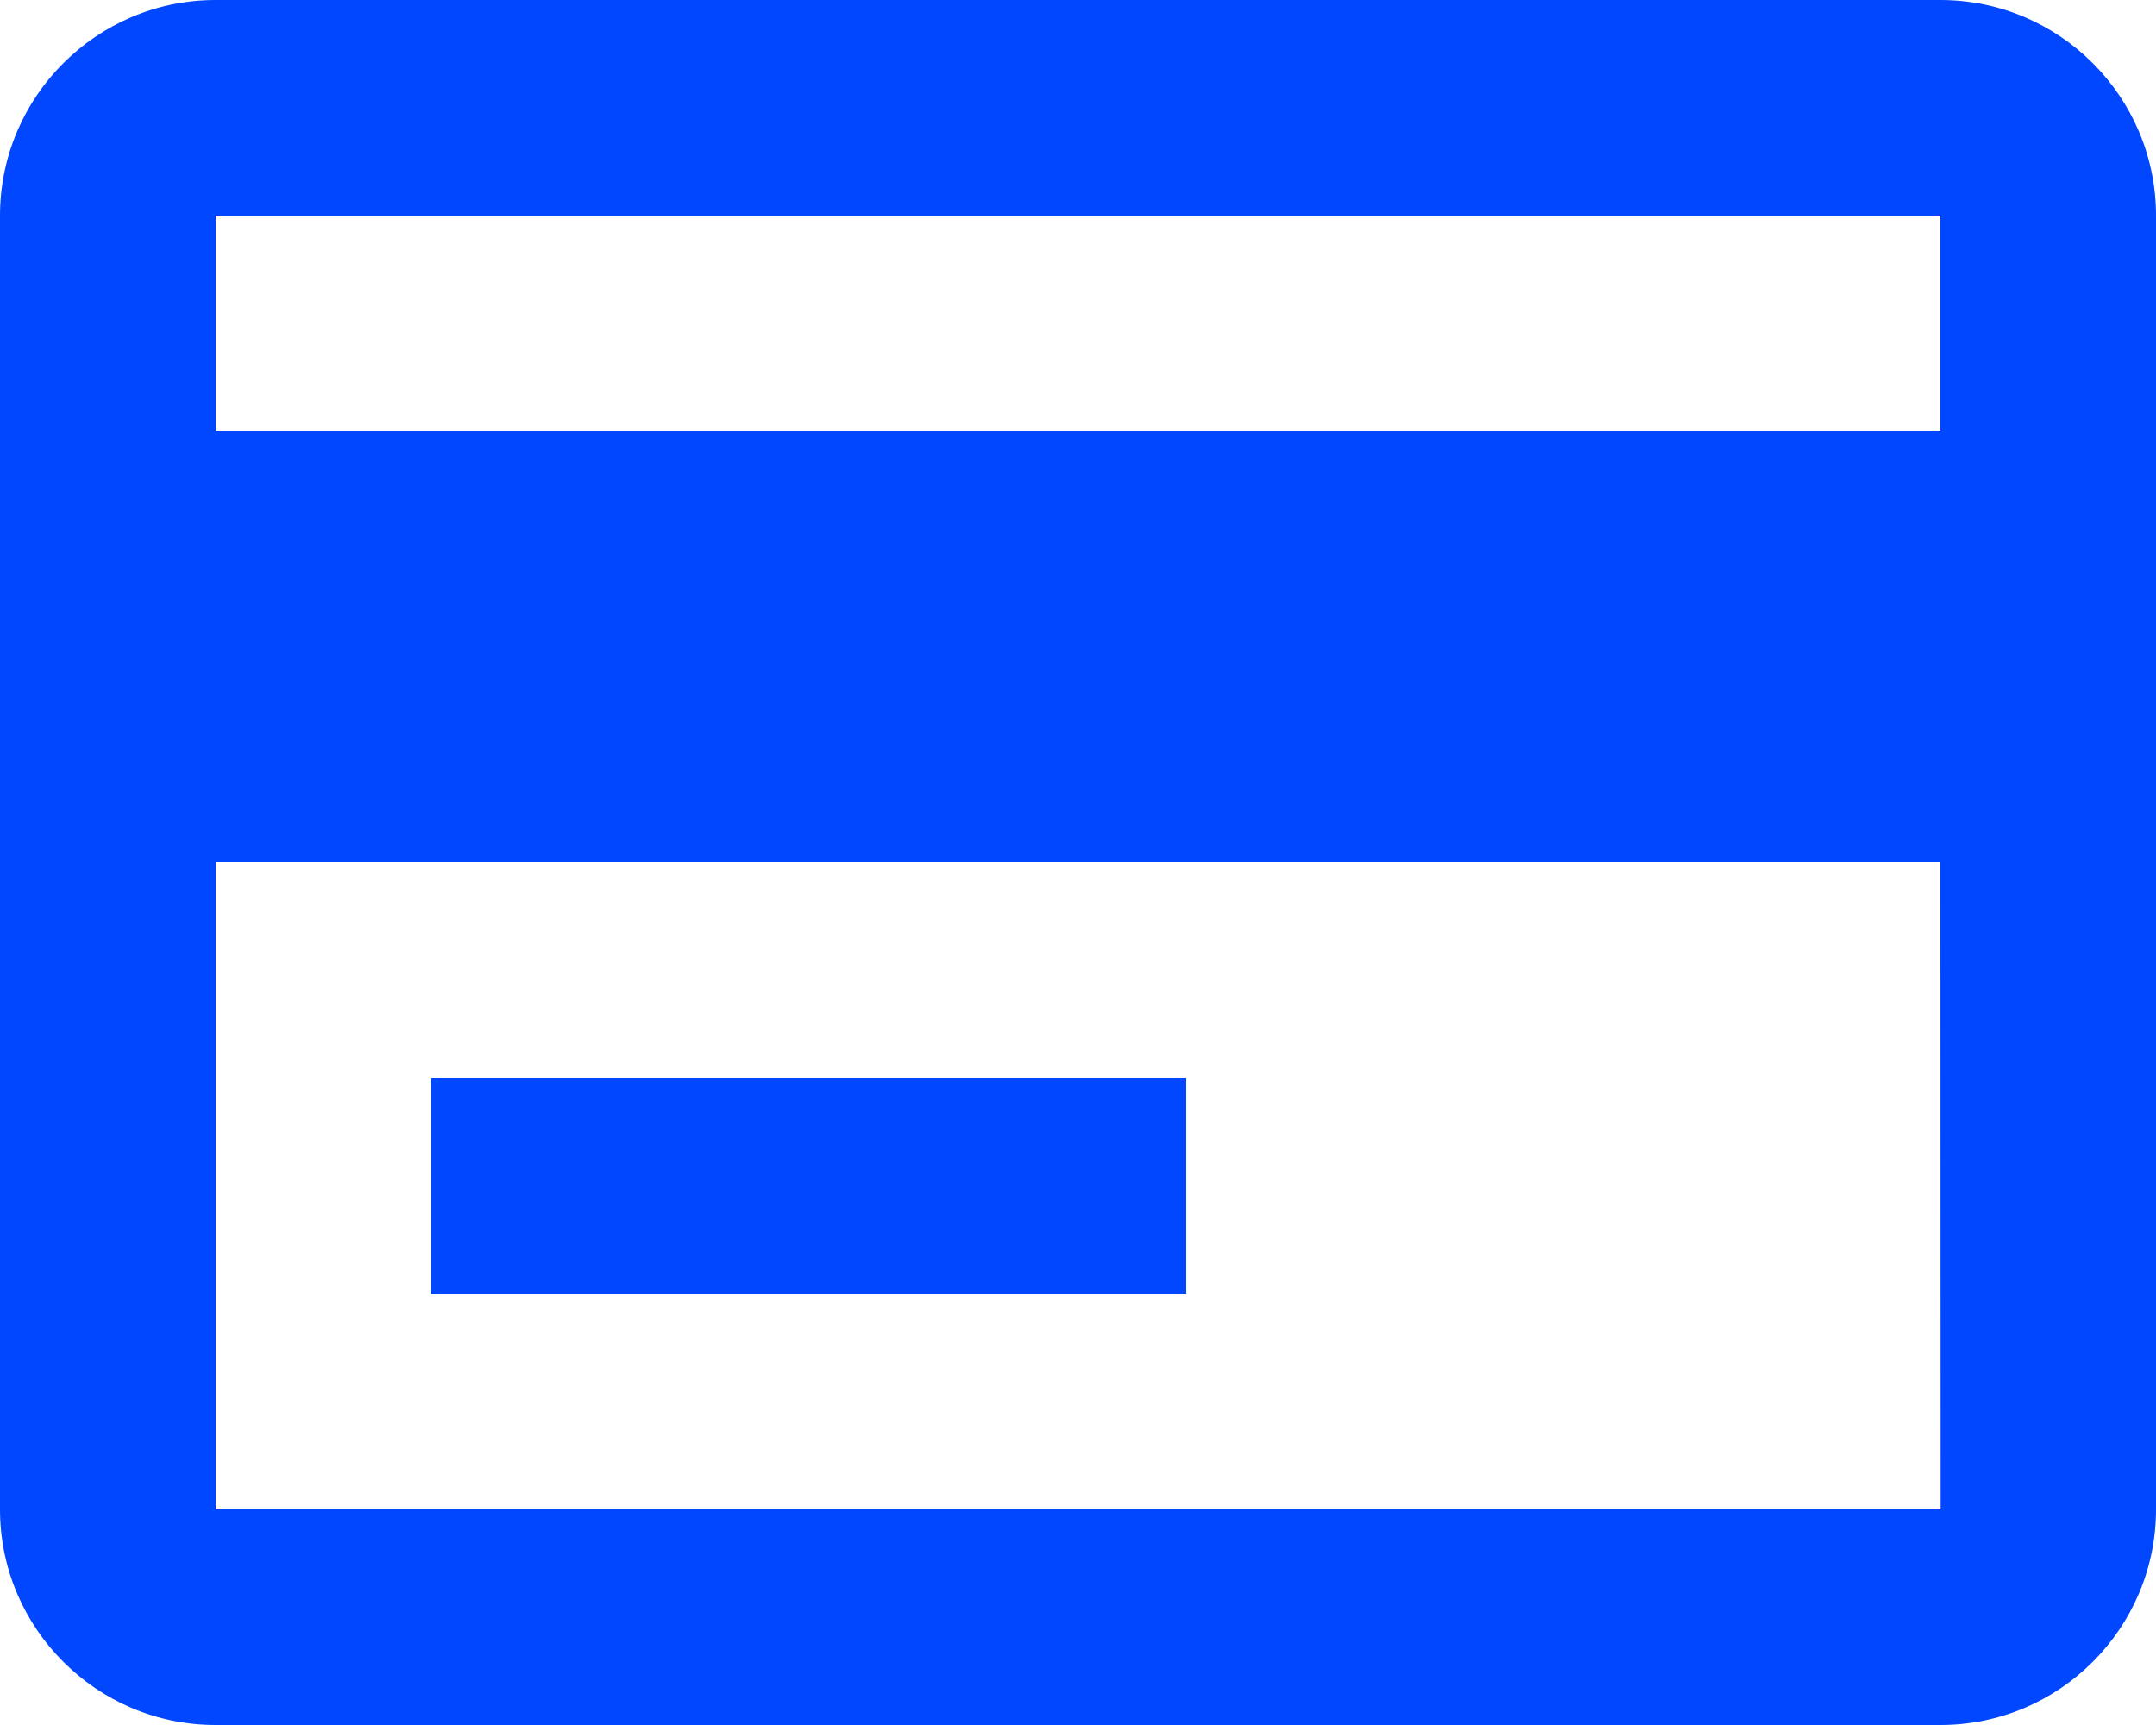
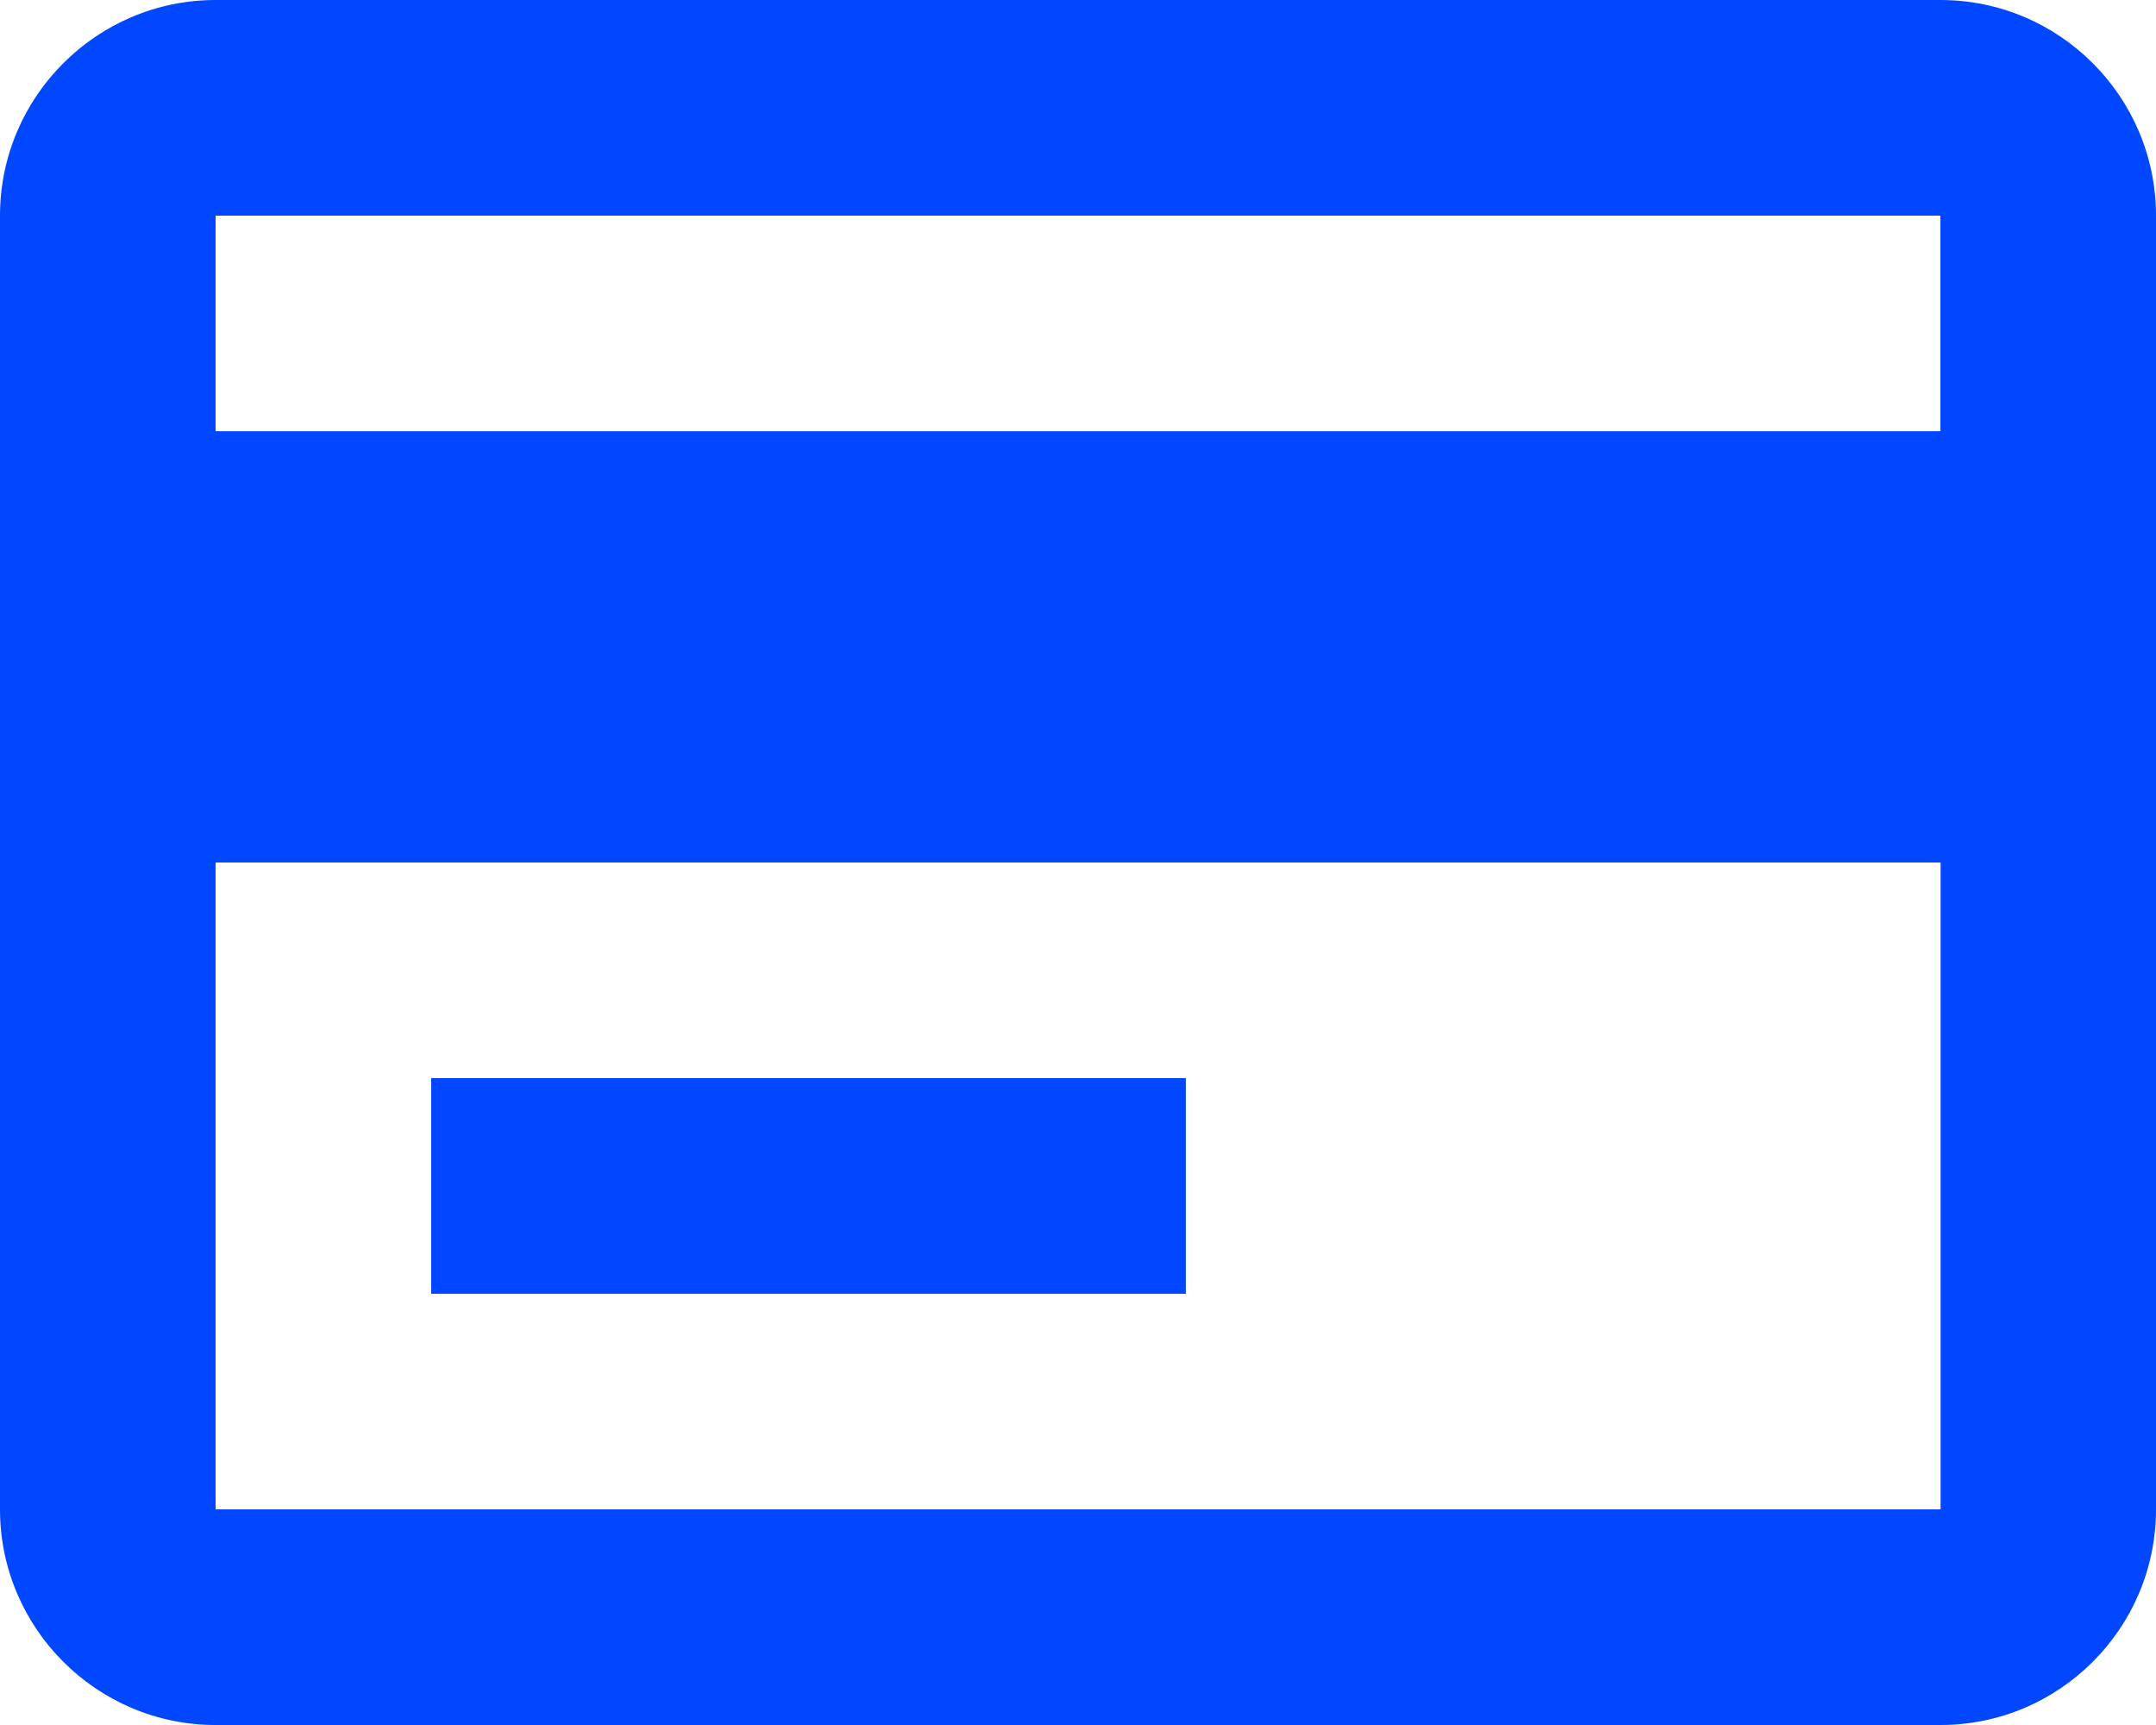
- <svg xmlns="http://www.w3.org/2000/svg" width="10" height="8" fill="none">
-   <path d="M9 0H1C.449 0 0 .449 0 1v6c0 .551.449 1 1 1h8c.552 0 1-.449 1-1V1c0-.551-.448-1-1-1zM1 1h8v1H1V1zm0 6V4h8l.001 3H1z" fill="#0047FF" />
-   <path d="M2 5h3.5v1H2V5z" fill="#0047FF" />
+ <svg xmlns="http://www.w3.org/2000/svg" width="10" height="8" viewBox="0 0 10 8" fill="none">
+   <path d="M9 0L1 0C0.449 0 2.06733e-07 0.449 4.60944e-07 1L3.22661e-06 7C3.48082e-06 7.551 0.449 8 1 8H9C9.552 8 10 7.551 10 7L10 1C10 0.449 9.552 0 9 0ZM1 1L9 1L9 2L1 2L1 1ZM1 7L1 4L9.001 4L9.001 7H1Z" fill="#0047FF" />
+   <path d="M2 5H5.5L5.5 6H2L2 5Z" fill="#0047FF" />
</svg>
